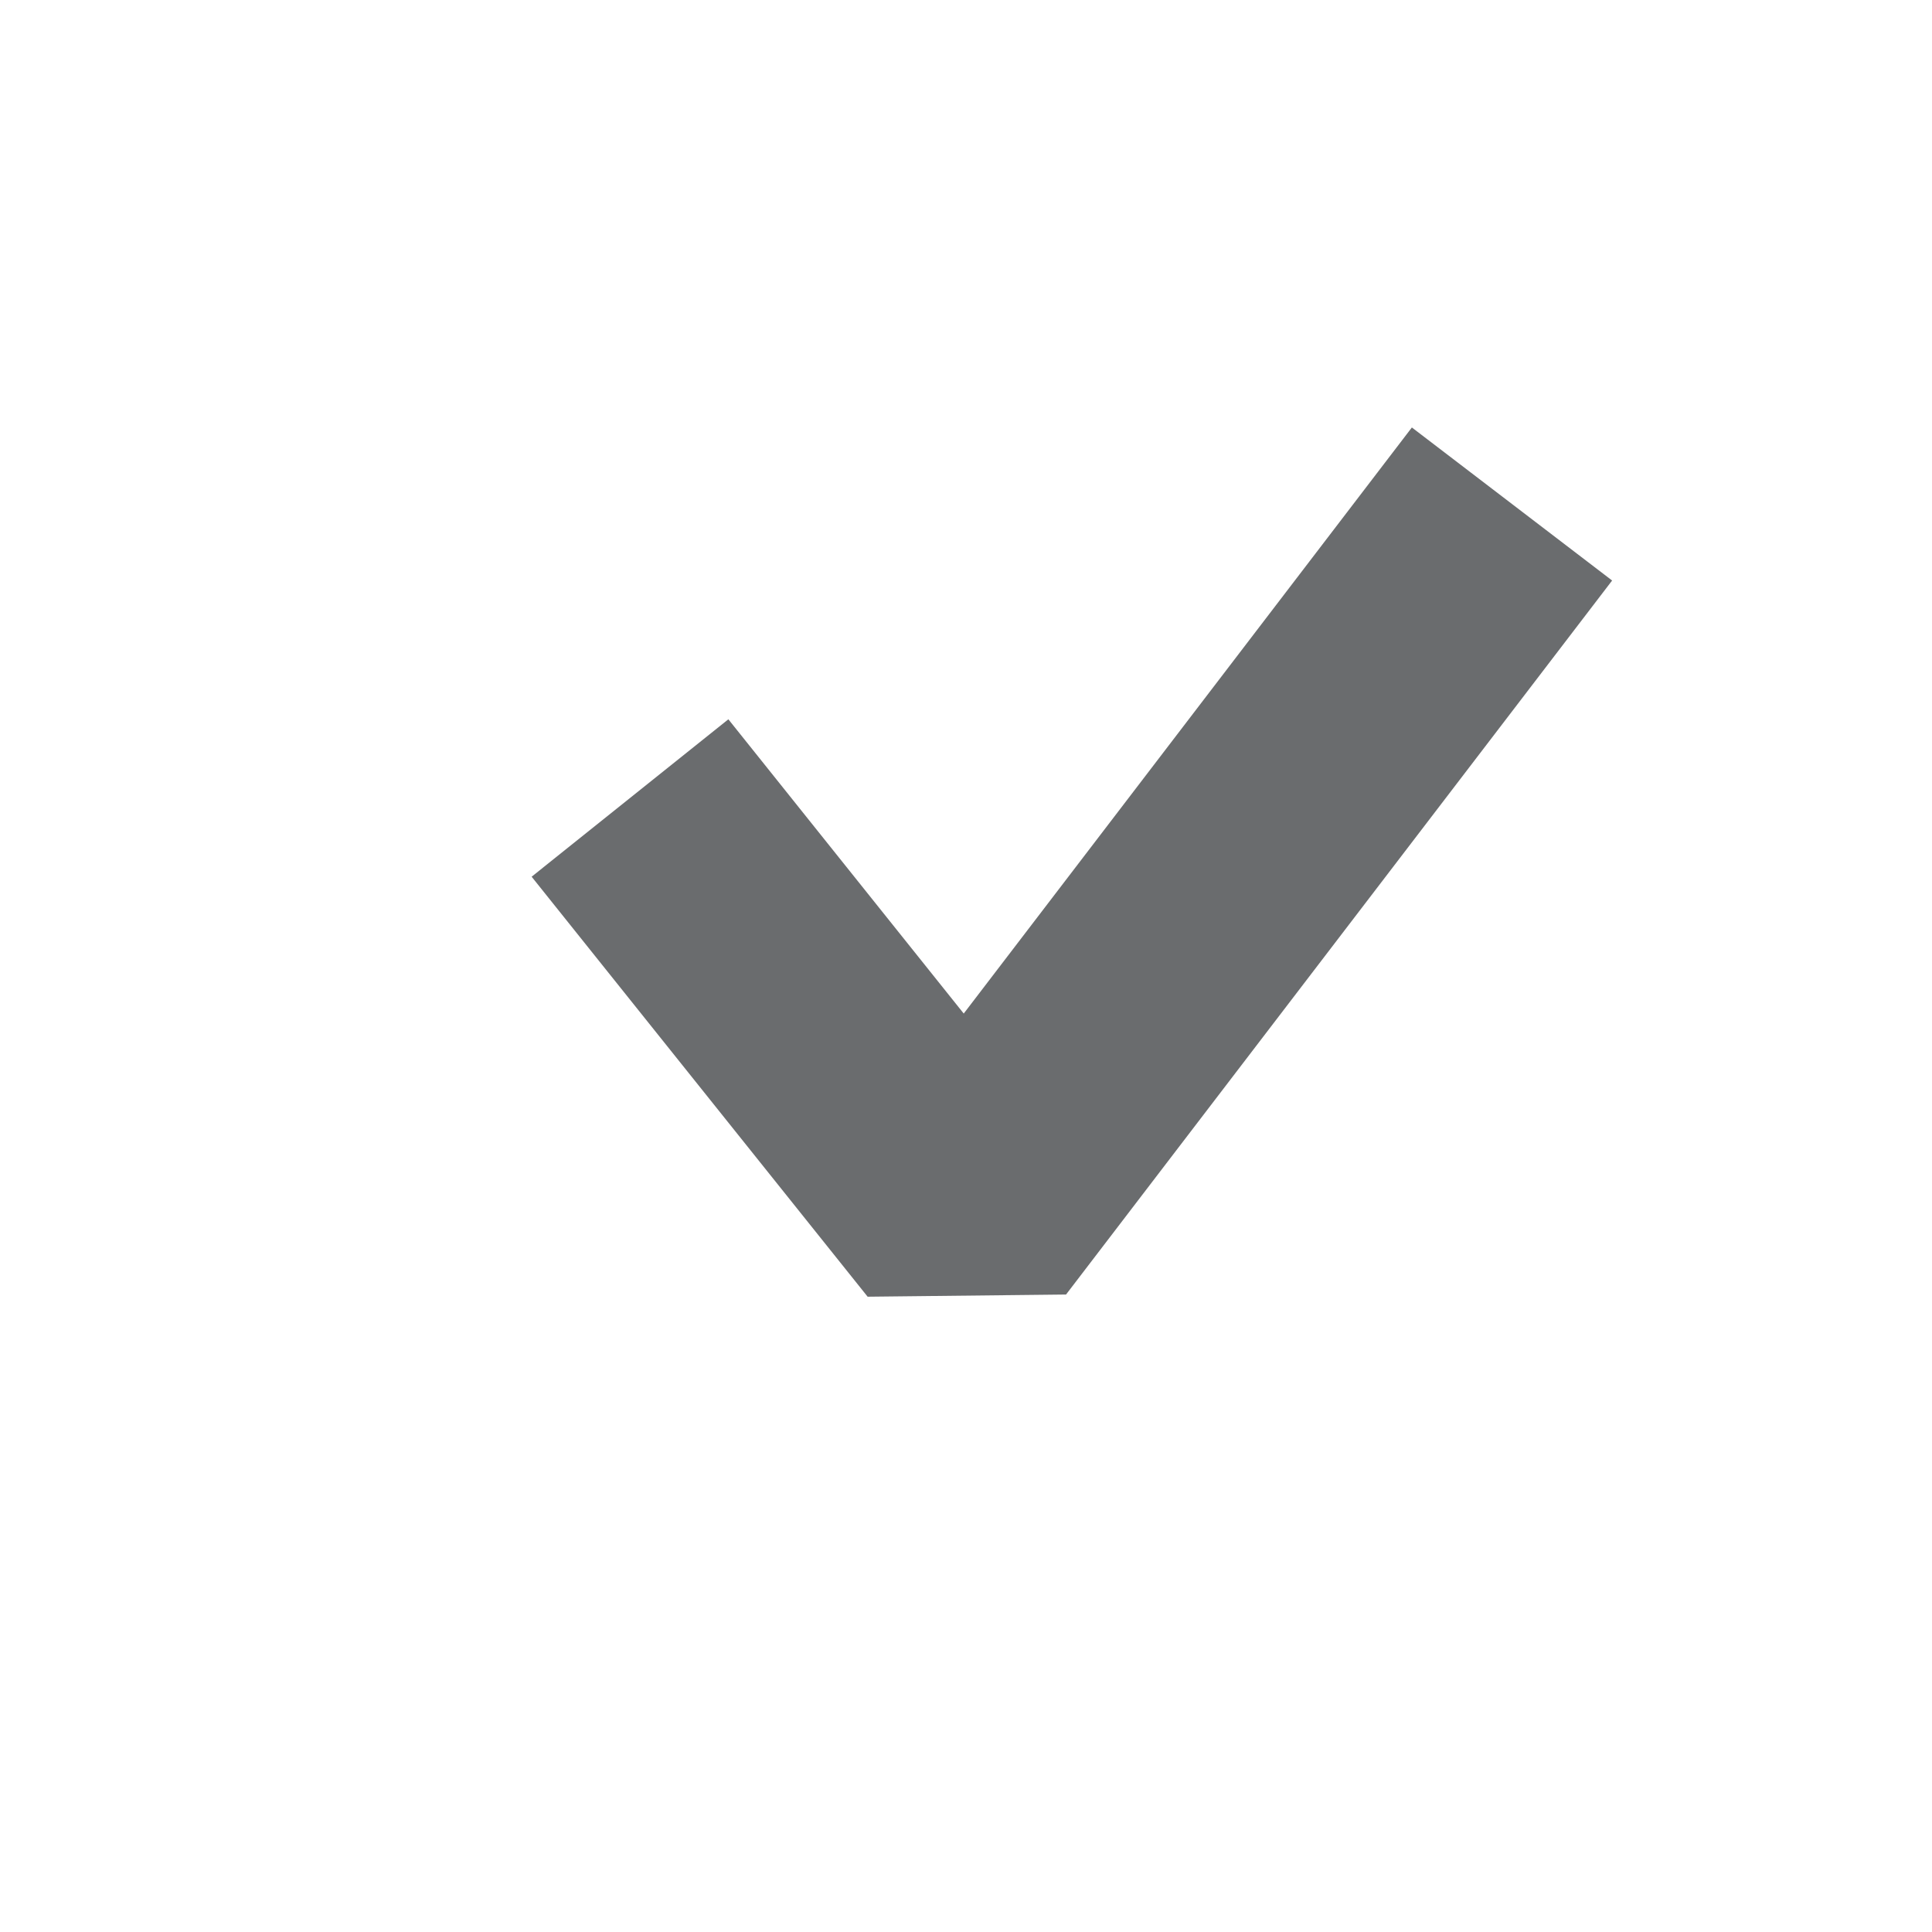
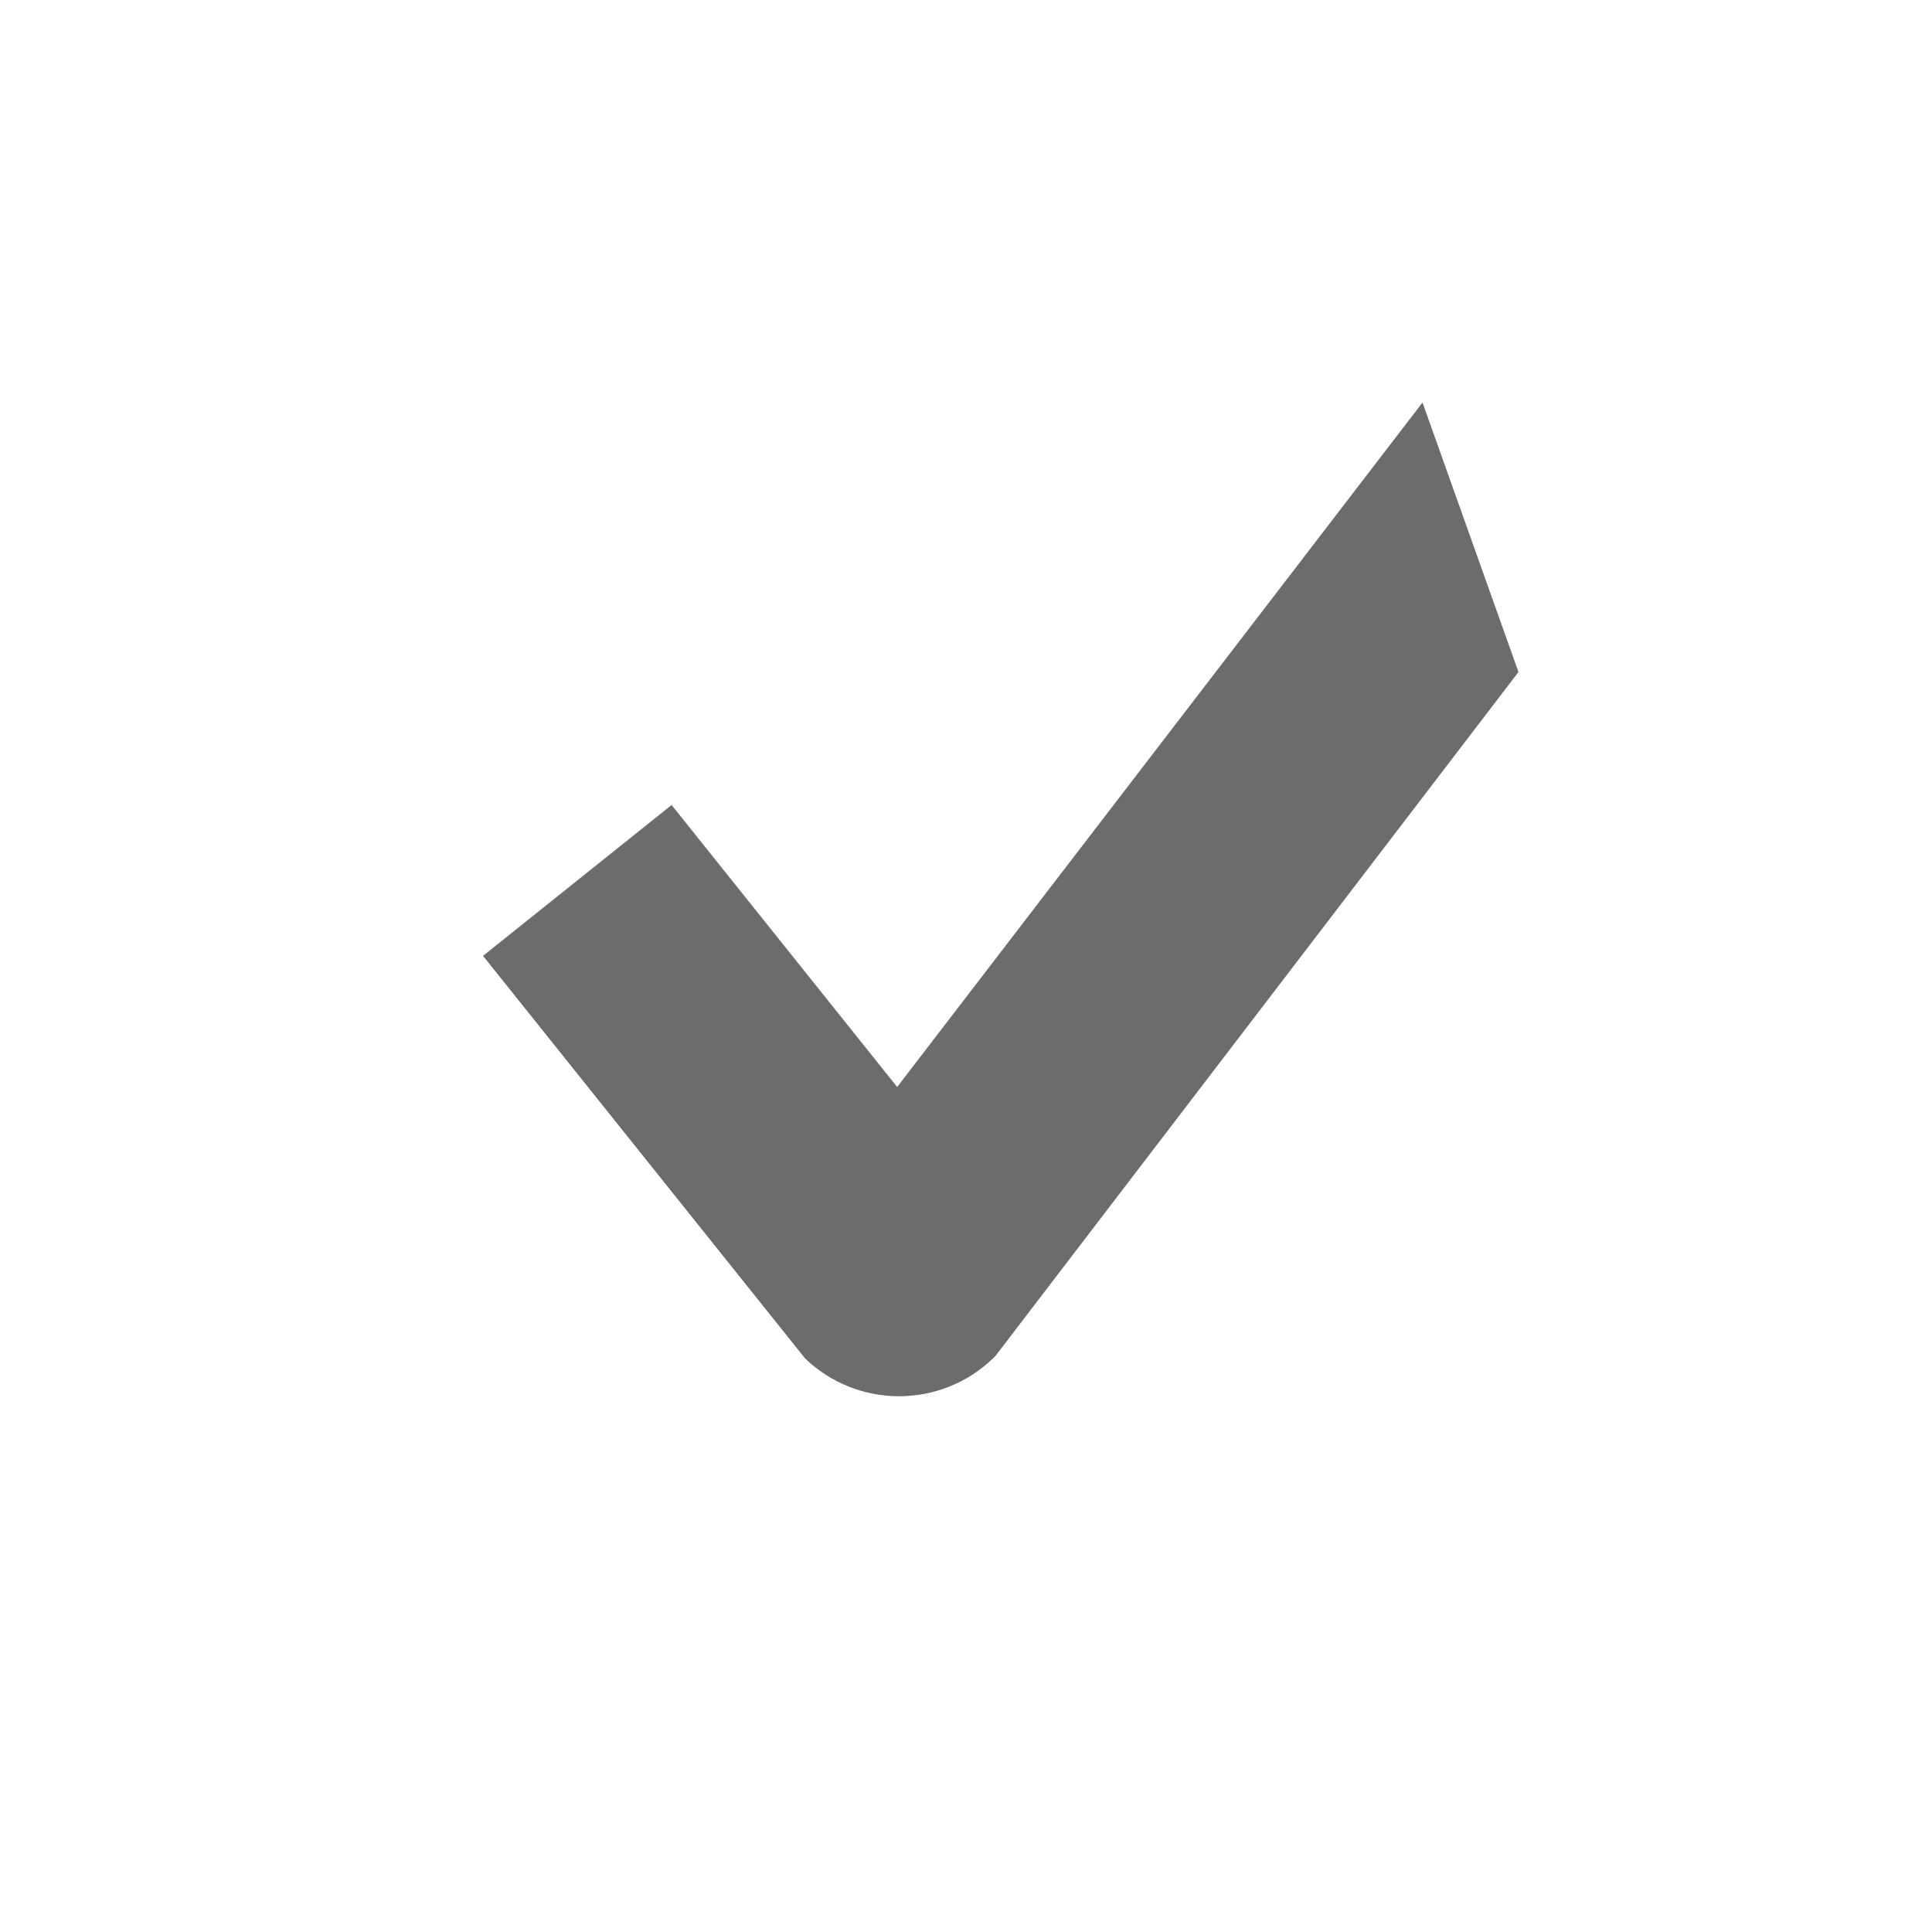
- <svg xmlns="http://www.w3.org/2000/svg" width="23" height="23" viewBox="0 0 23 23" fill="none">
-   <path fill-rule="evenodd" clip-rule="evenodd" d="M19.192 6.911L12.691 15.411L10.329 15.437L6.329 10.437L8.671 8.563L11.473 12.066L16.808 5.089L19.192 6.911Z" fill="#6A6C6E" />
+ <svg xmlns="http://www.w3.org/2000/svg" width="24" height="24" viewBox="0 0 24 24" fill="none">
+   <path fill-rule="evenodd" clip-rule="evenodd" d="M18.863 8.348L12.363 16.848L12.339 16.871C11.688 17.501 10.654 17.503 10 16.874V16.874L6 11.874L8.343 10L11.145 13.503L17.671 5L18.863 8.348Z" fill="#6A6C6E" />
</svg>
